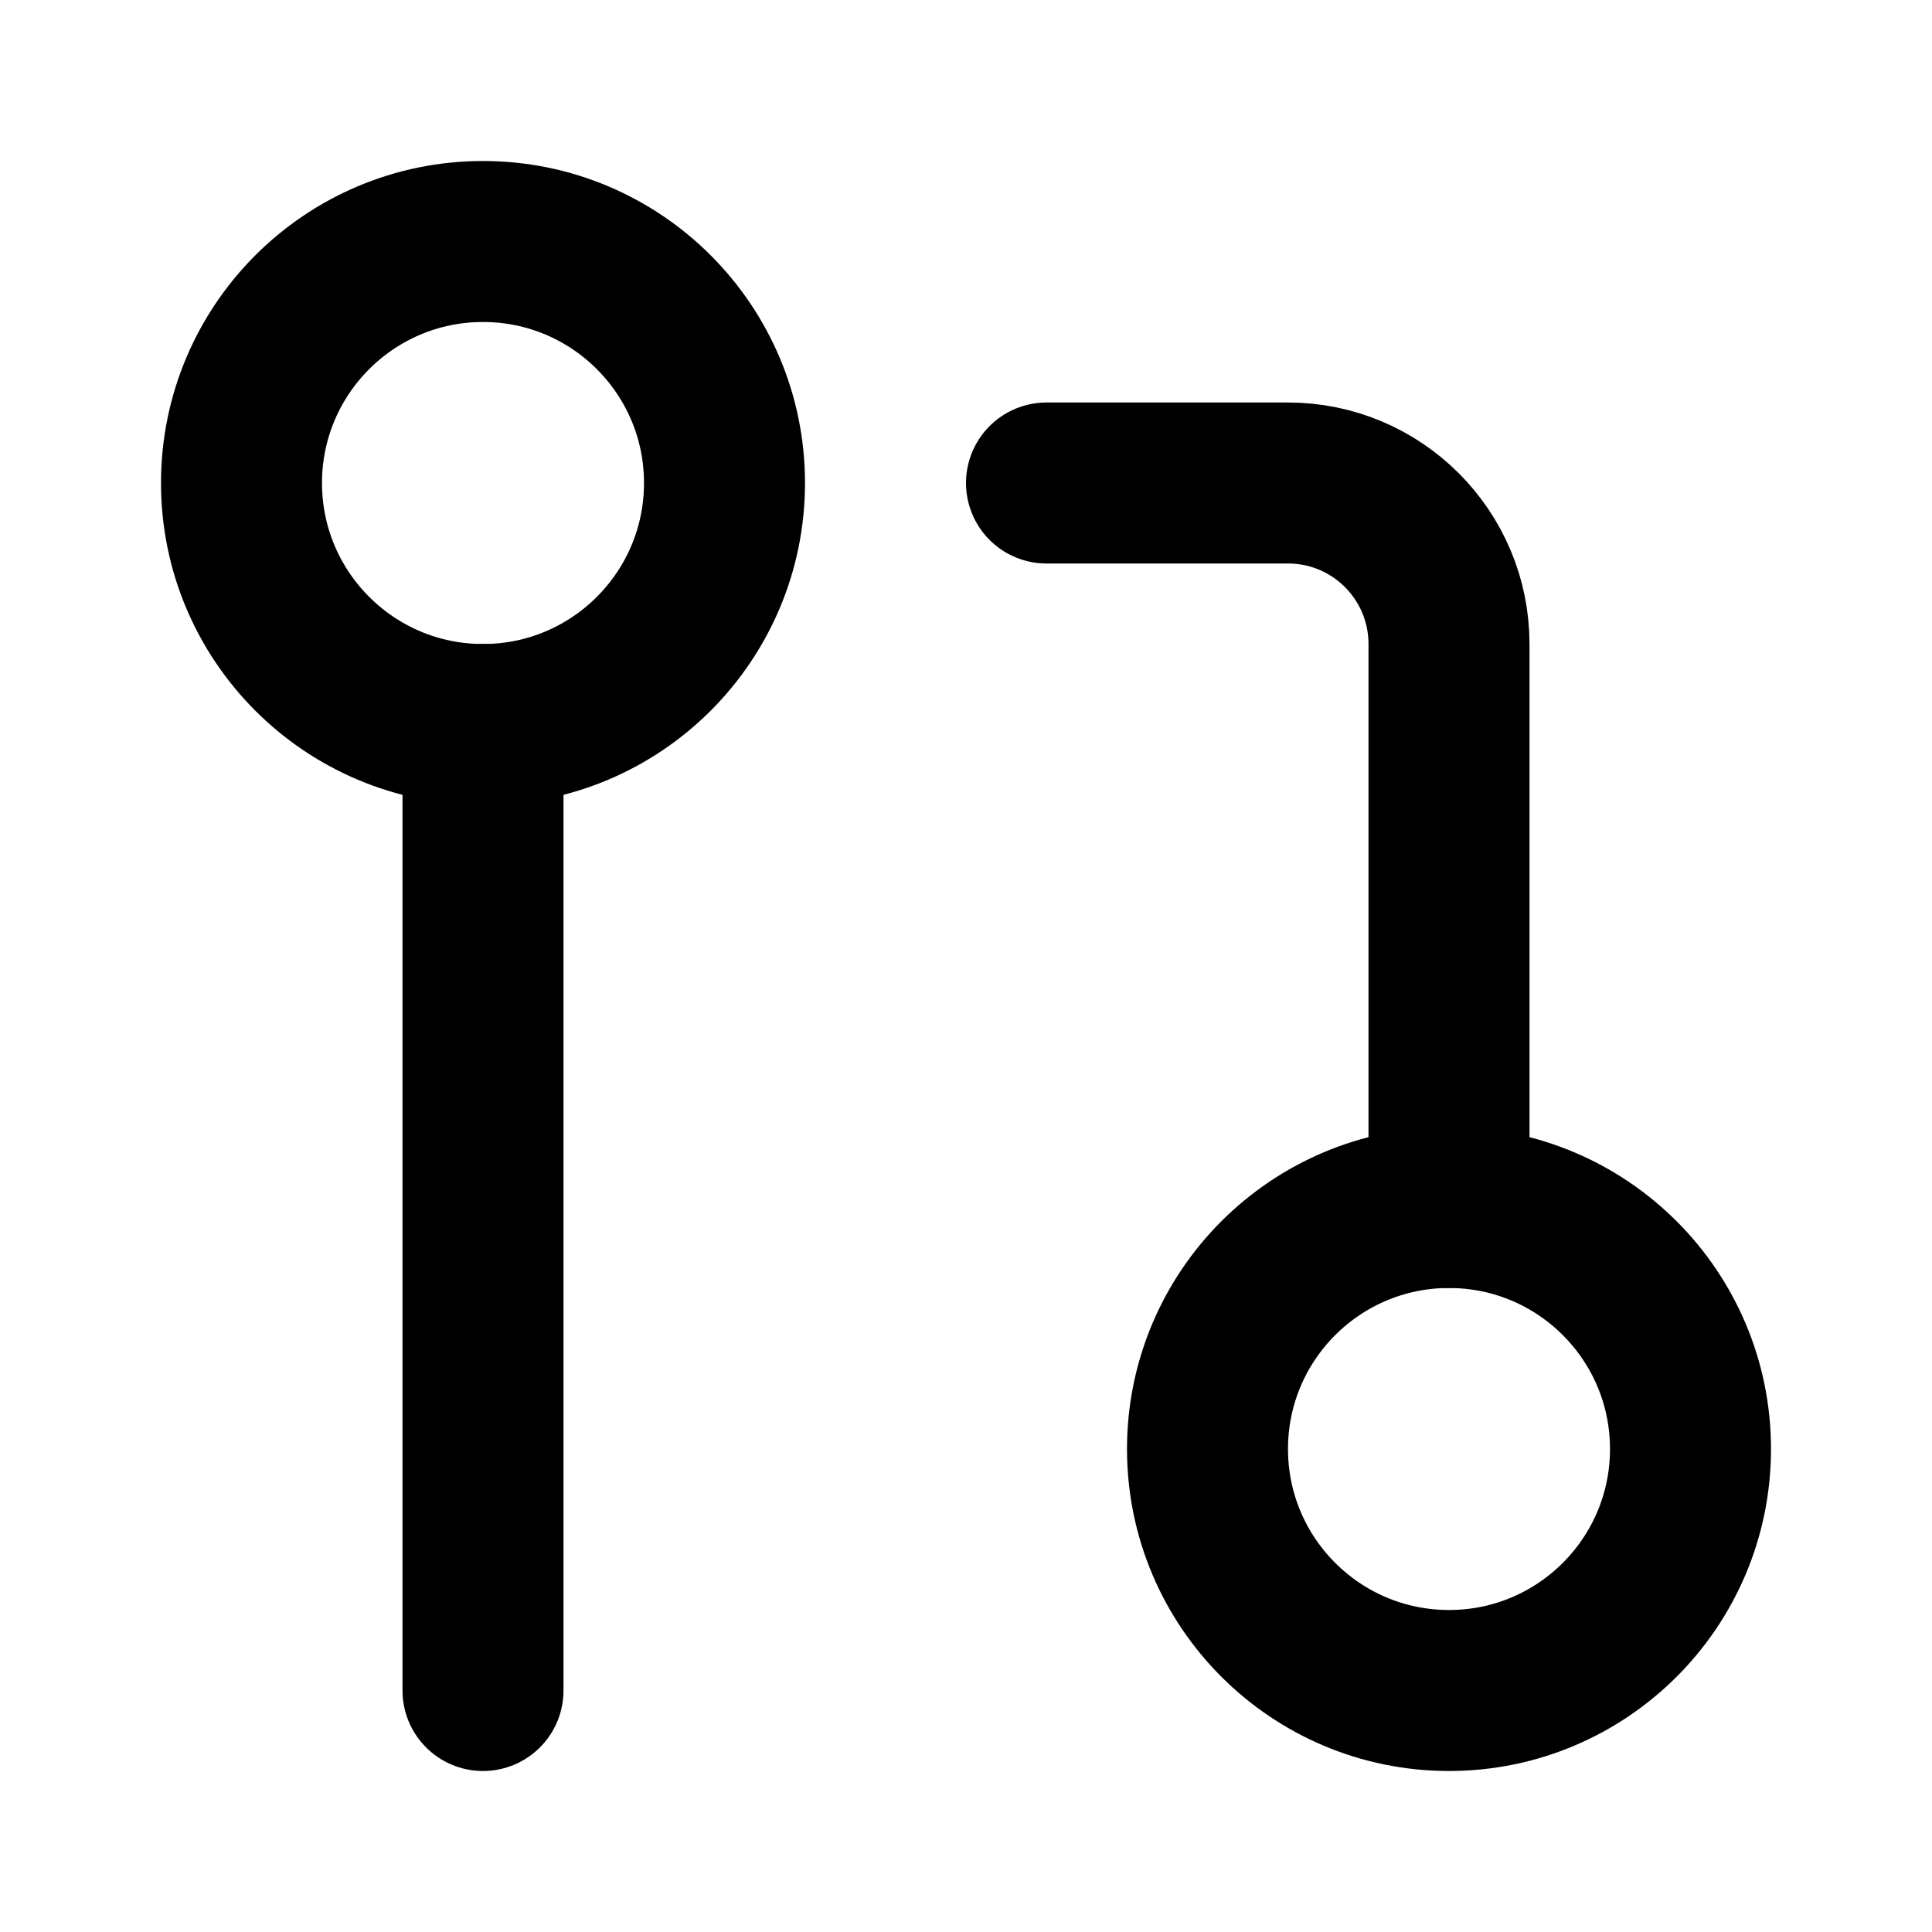
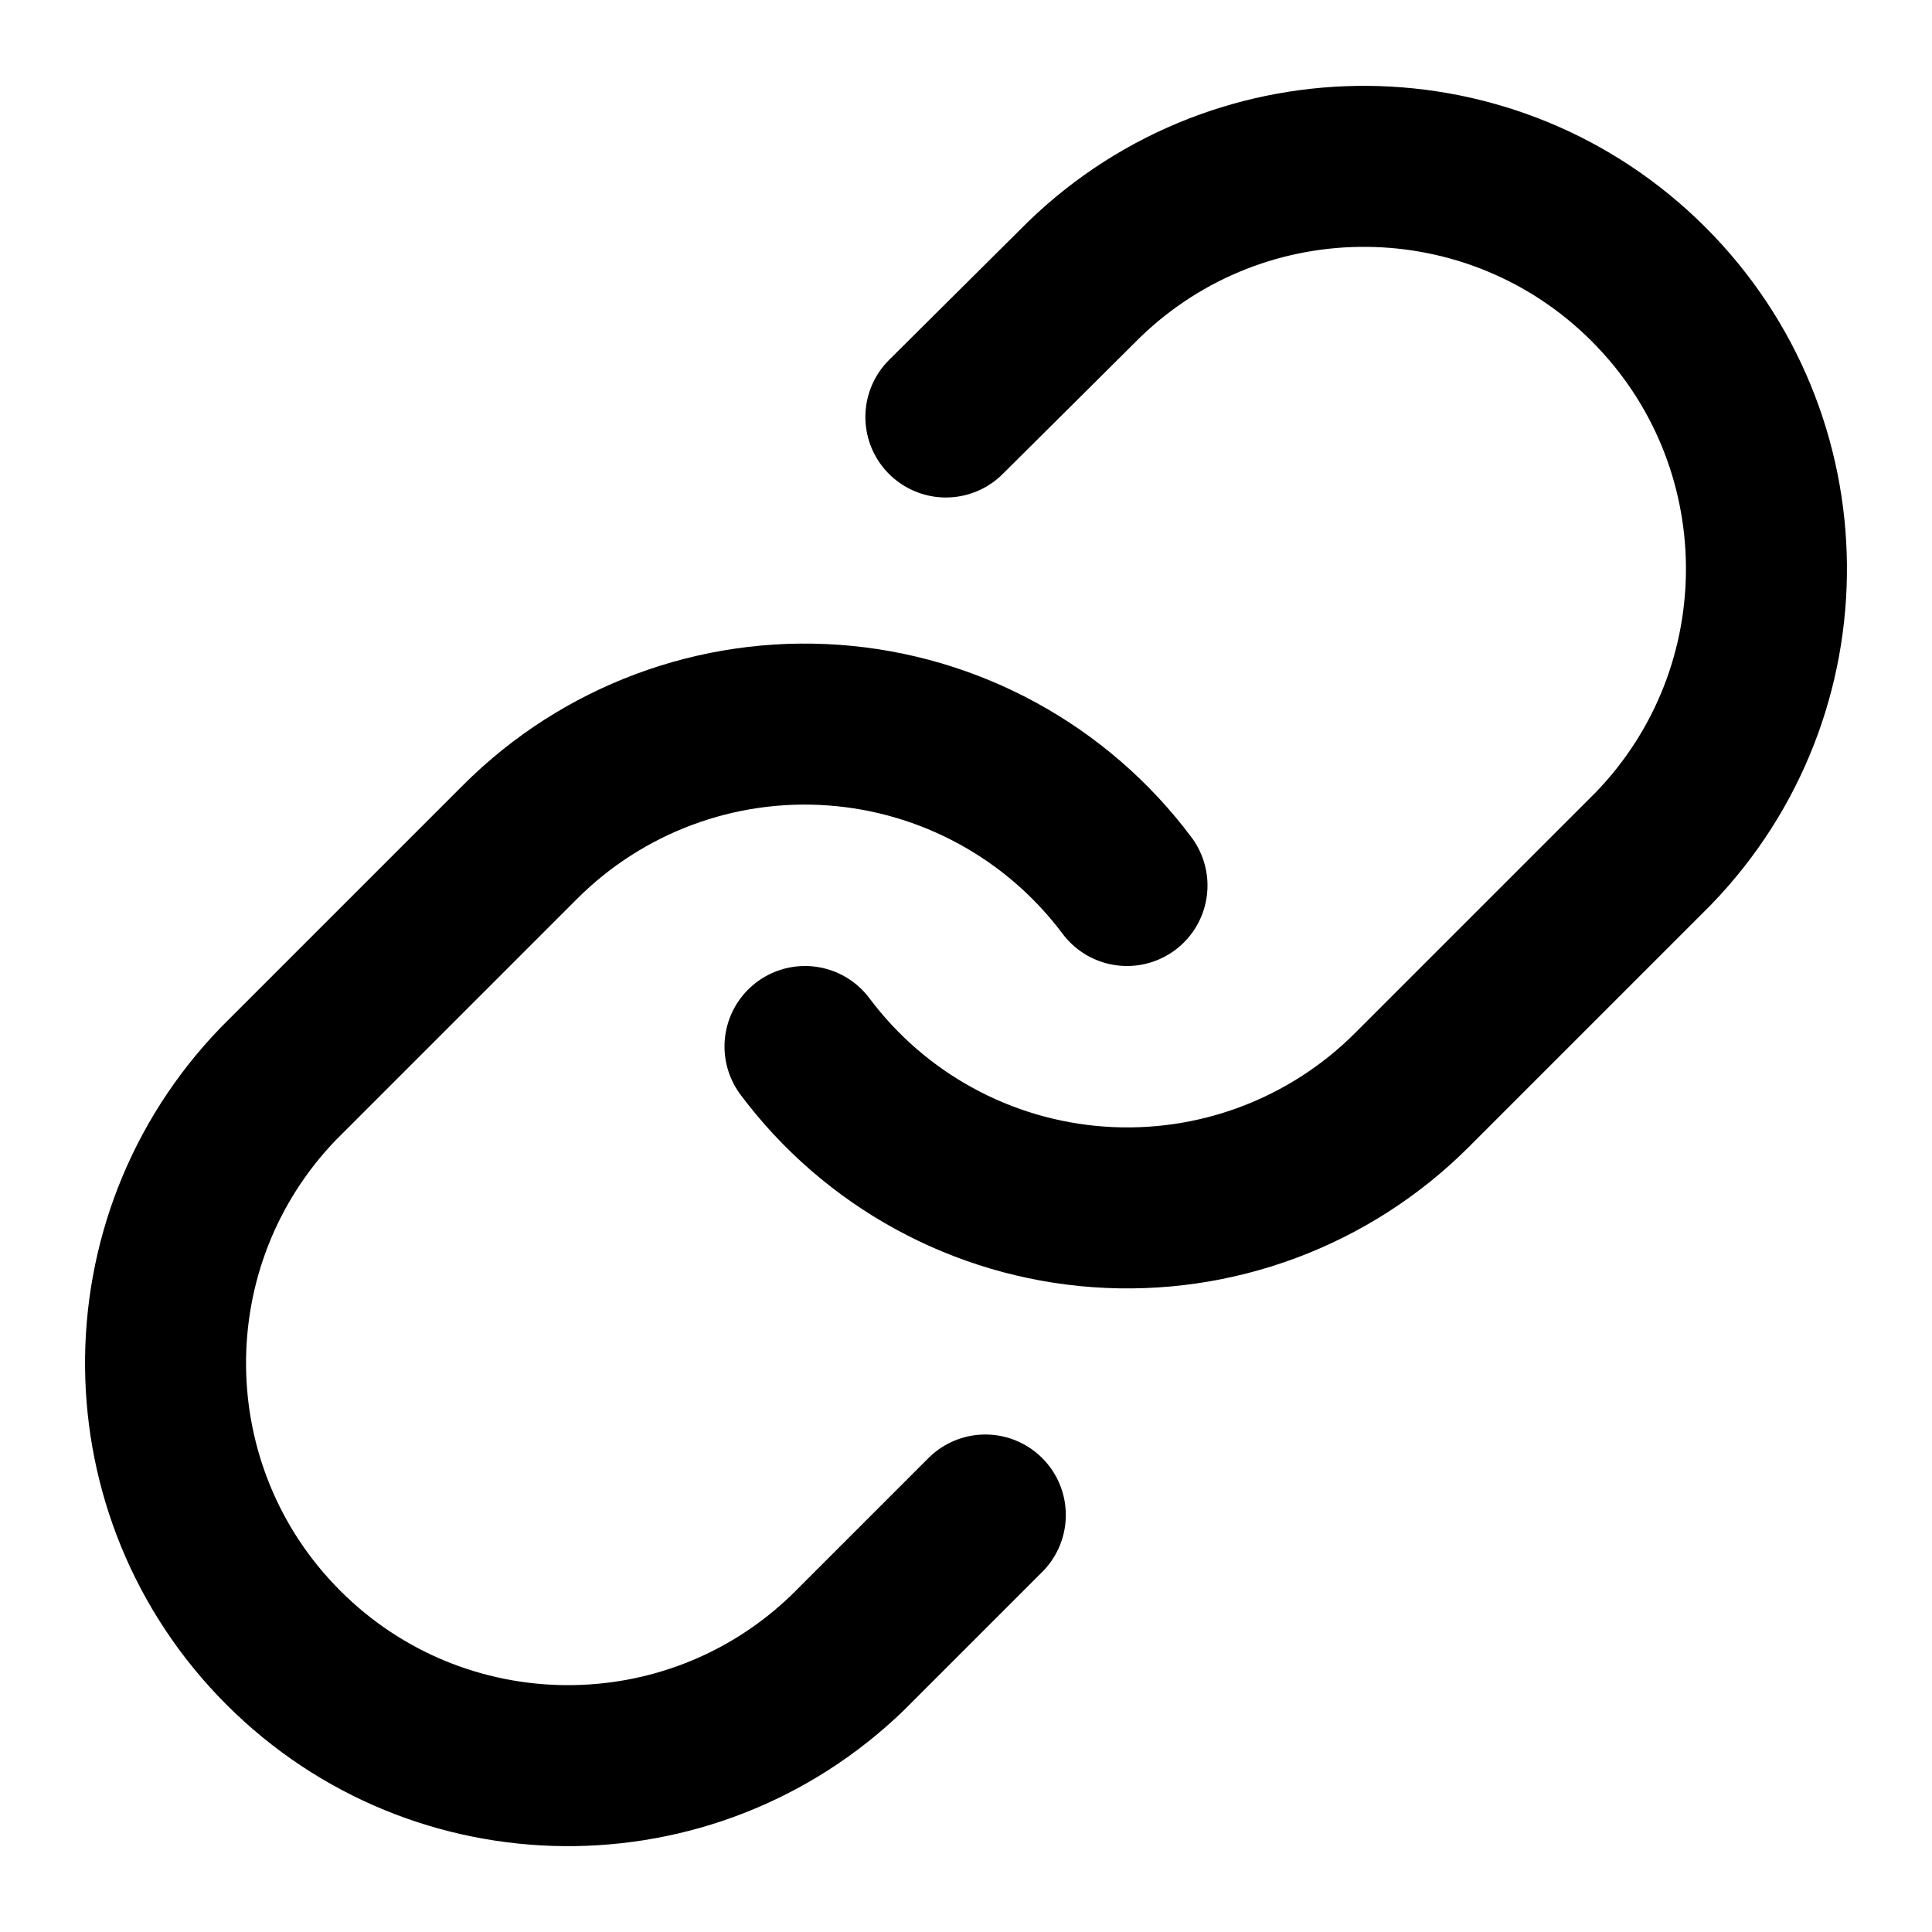
- <svg xmlns="http://www.w3.org/2000/svg" class="lucide lucide-git-pull-request" width="24" height="24" viewBox="0 0 24 24" fill="none" stroke="currentColor" stroke-width="2" stroke-linecap="round" stroke-linejoin="round">
-   <circle cx="18" cy="18" r="3" />
-   <circle cx="6" cy="6" r="3" />
-   <path d="M13 6h3a2 2 0 0 1 2 2v7" />
-   <line x1="6" x2="6" y1="9" y2="21" />
+ <svg xmlns="http://www.w3.org/2000/svg" class="lucide lucide-link" width="24" height="24" viewBox="0 0 24 24" fill="none" stroke="currentColor" stroke-width="2" stroke-linecap="round" stroke-linejoin="round">
+   <path d="M10 13a5 5 0 0 0 7.54.54l3-3a5 5 0 0 0-7.07-7.07l-1.72 1.71" />
+   <path d="M14 11a5 5 0 0 0-7.54-.54l-3 3a5 5 0 0 0 7.07 7.07l1.71-1.71" />
</svg>
